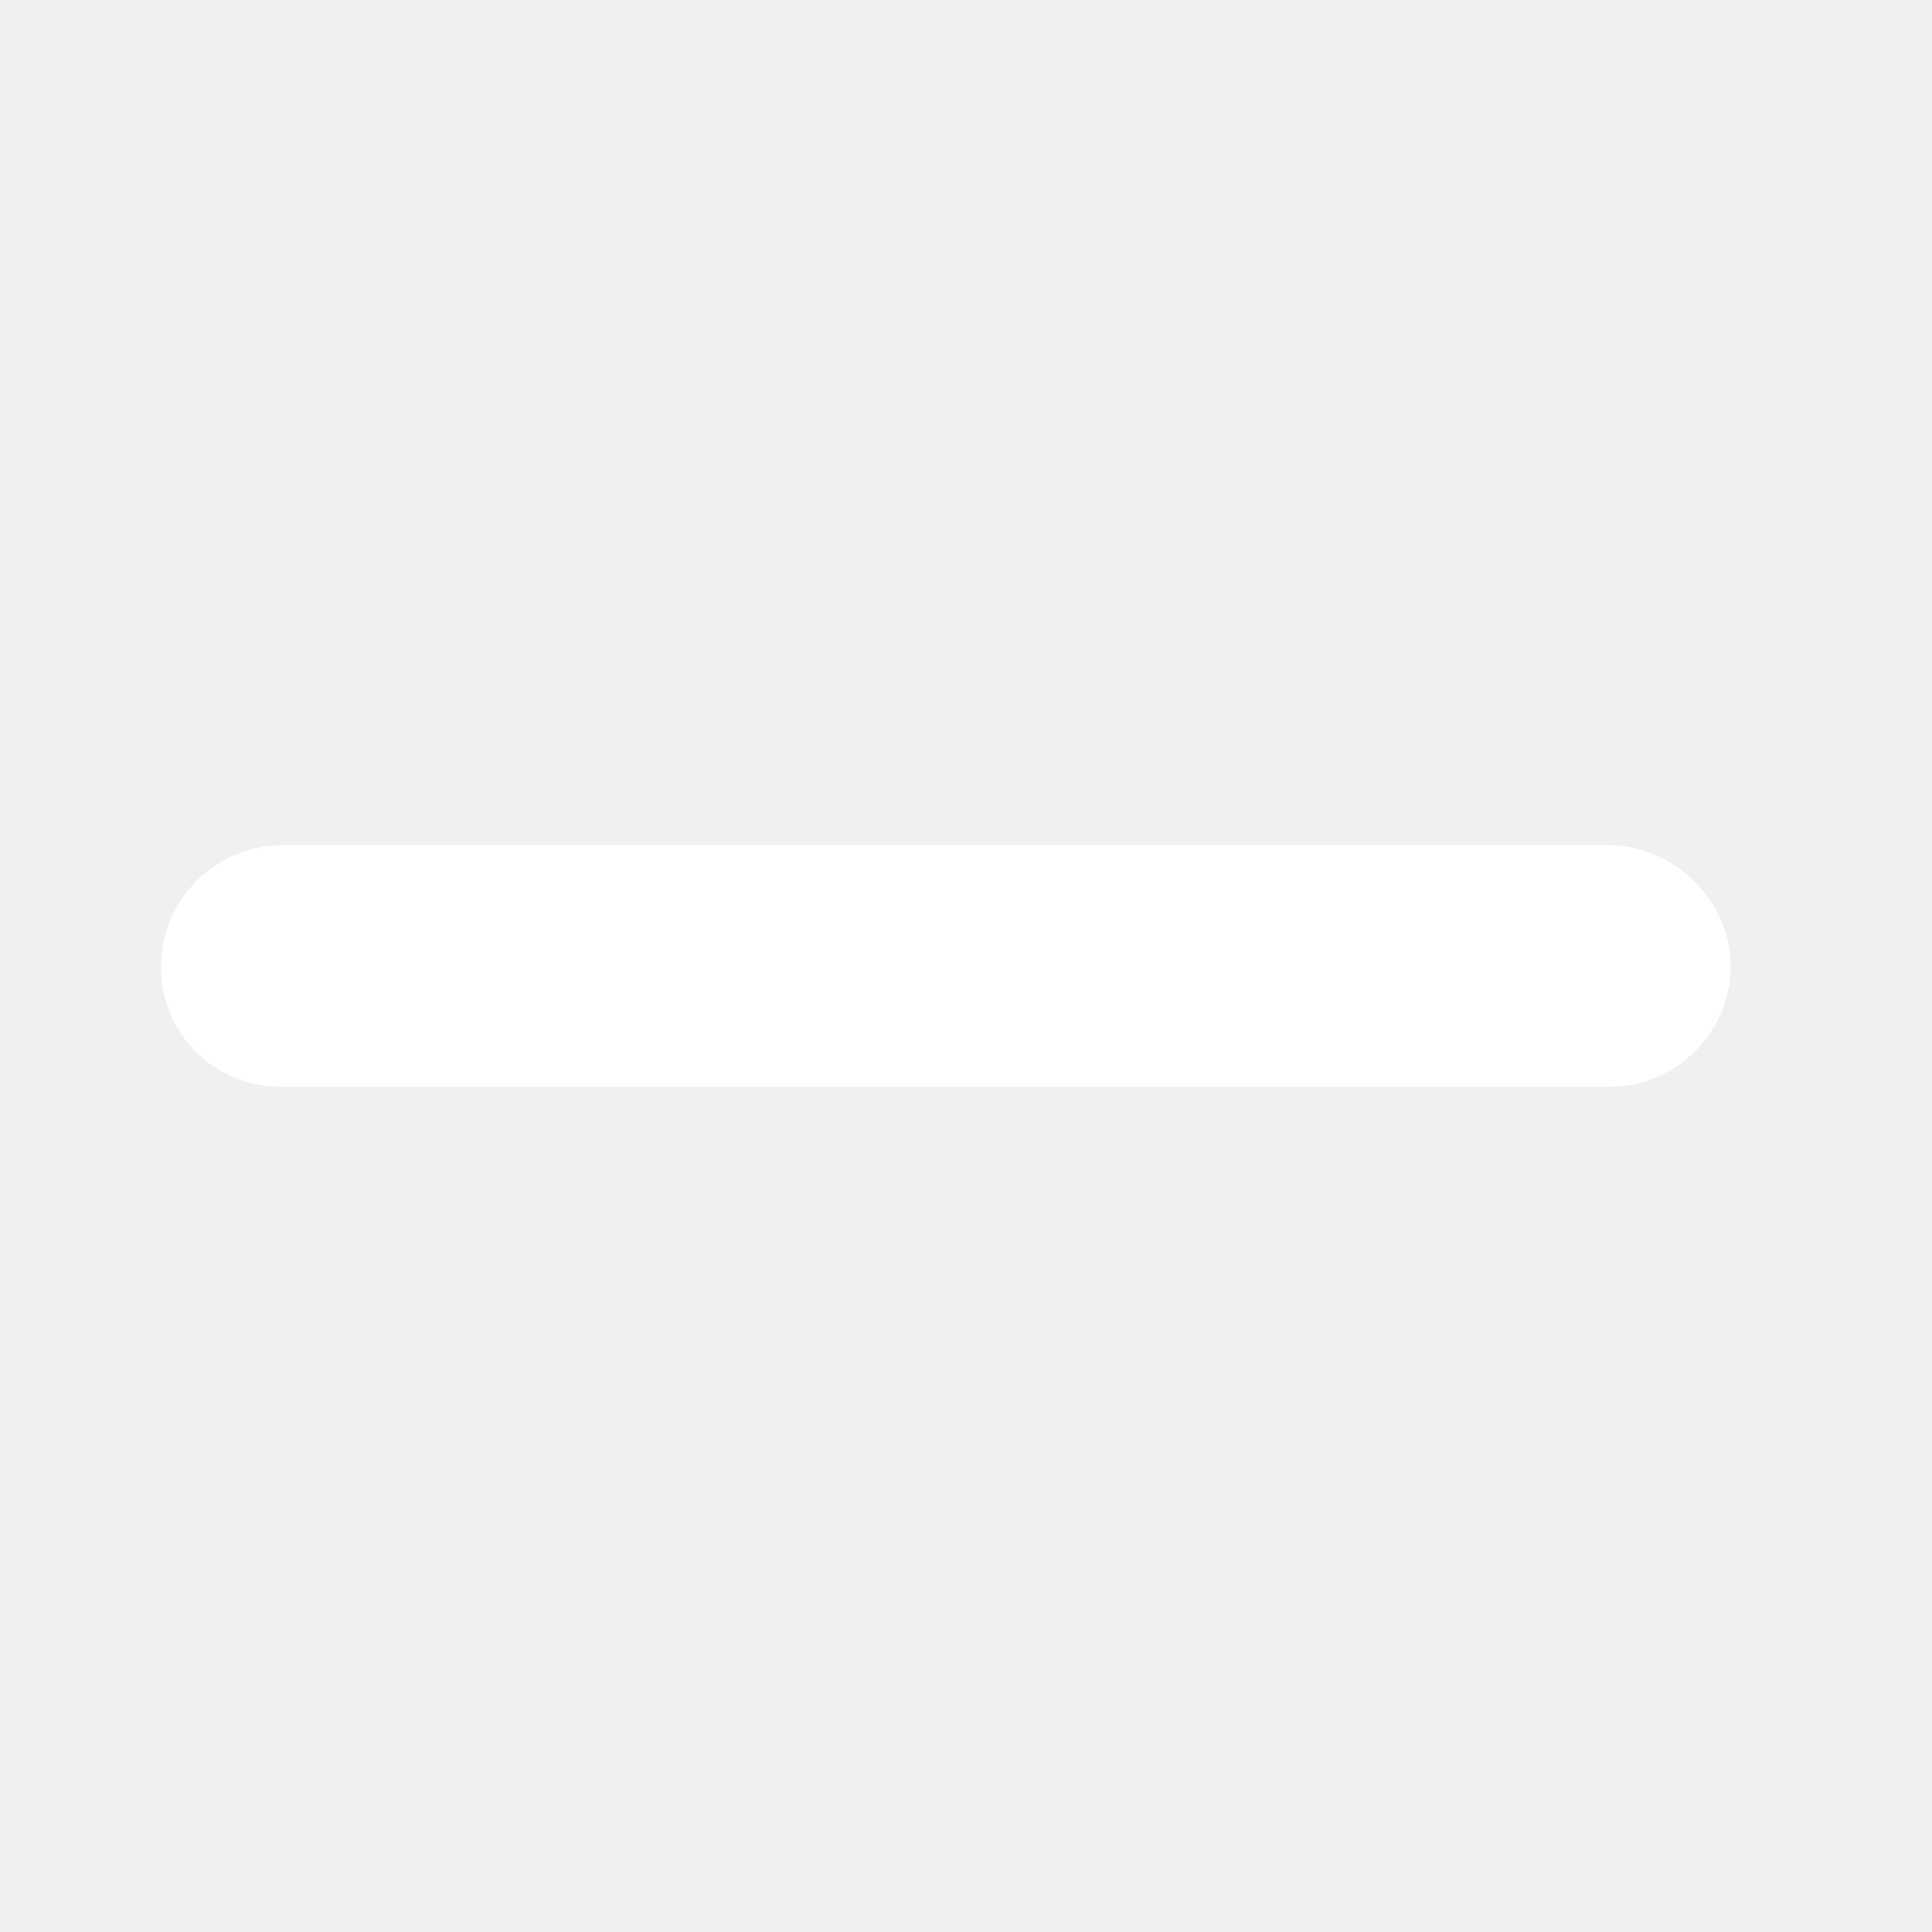
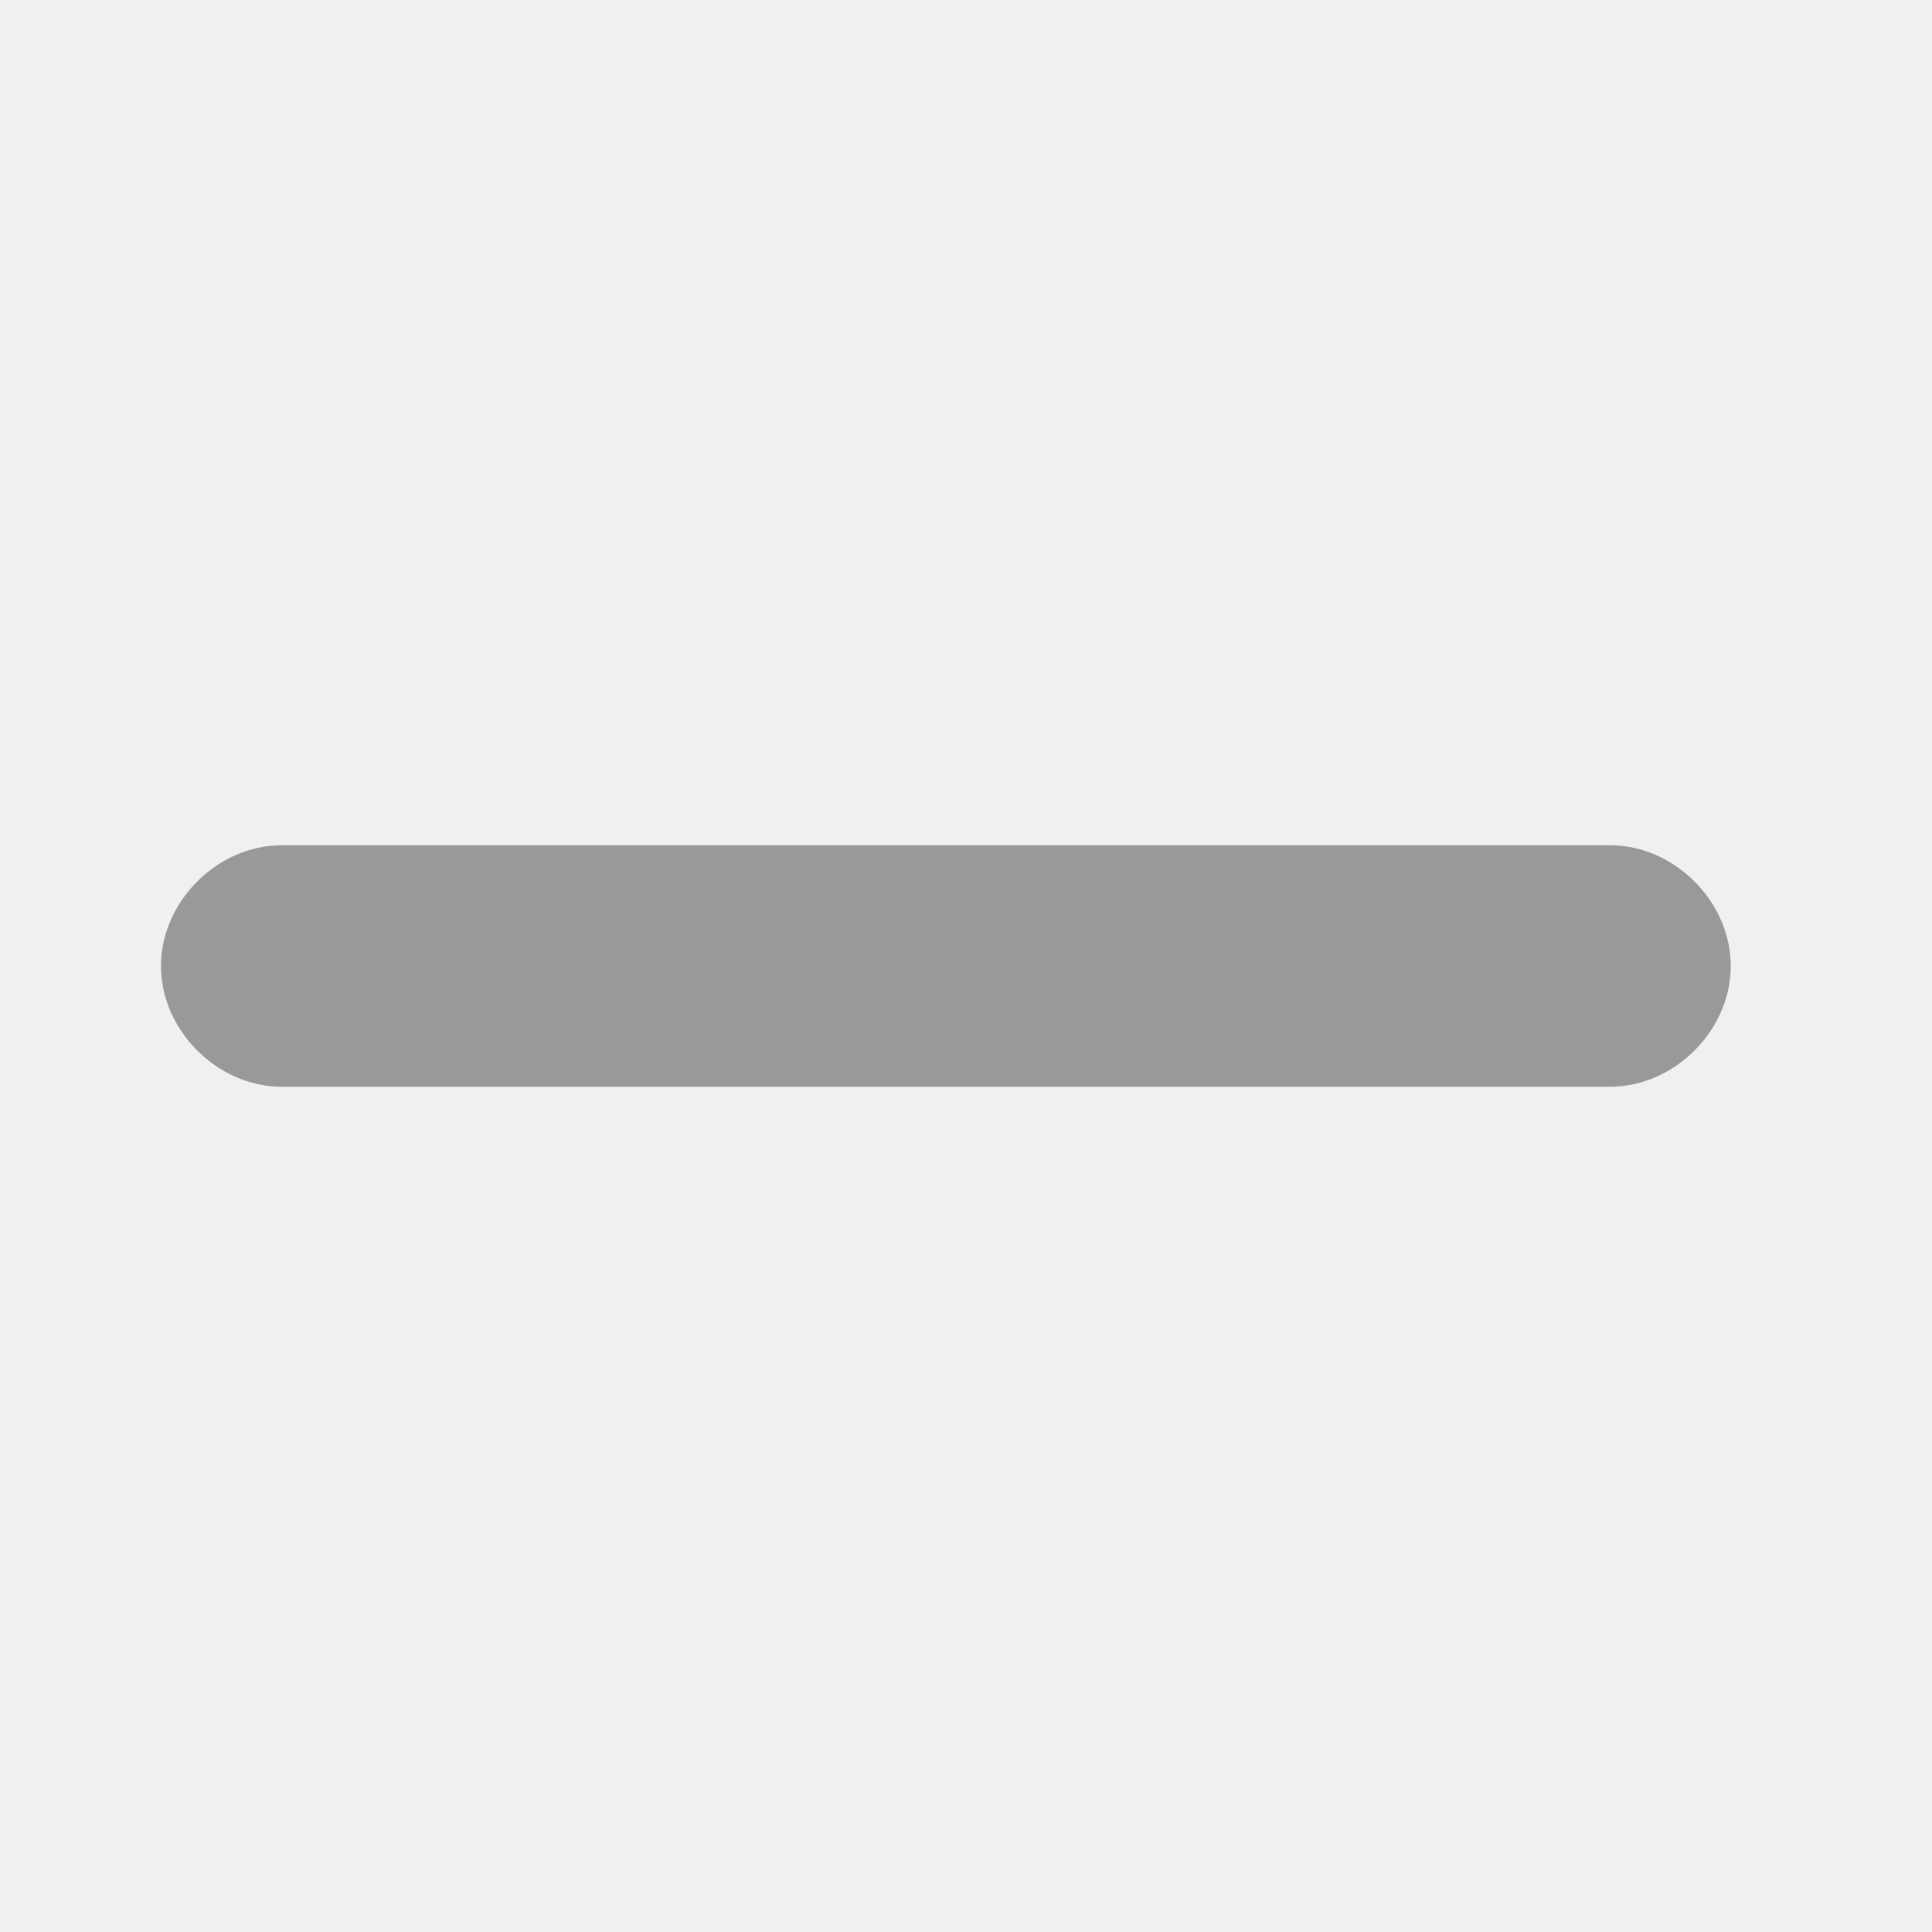
- <svg xmlns="http://www.w3.org/2000/svg" width="24" height="24" viewBox="0 0 24 24" fill="none">
-   <path d="M20 13.5H3.5C2.656 13.5 2 12.844 2 12C2 11.203 2.656 10.5 3.5 10.5H20C20.797 10.5 21.5 11.203 21.5 12C21.5 12.844 20.797 13.5 20 13.5Z" fill="white" />
+ <svg xmlns="http://www.w3.org/2000/svg" version="1.1" id="Layer_1" x="0px" y="0px" viewBox="0 0 24 24" style="enable-background:new 0 0 24 24;" xml:space="preserve">
+   <style type="text/css">
+ 	.st0{fill:#999999;}
+ </style>
+   <path class="st0" d="M20,13.5H3.5C2.7,13.5,2,12.8,2,12s0.7-1.5,1.5-1.5H20c0.8,0,1.5,0.7,1.5,1.5S20.8,13.5,20,13.5z" />
</svg>
